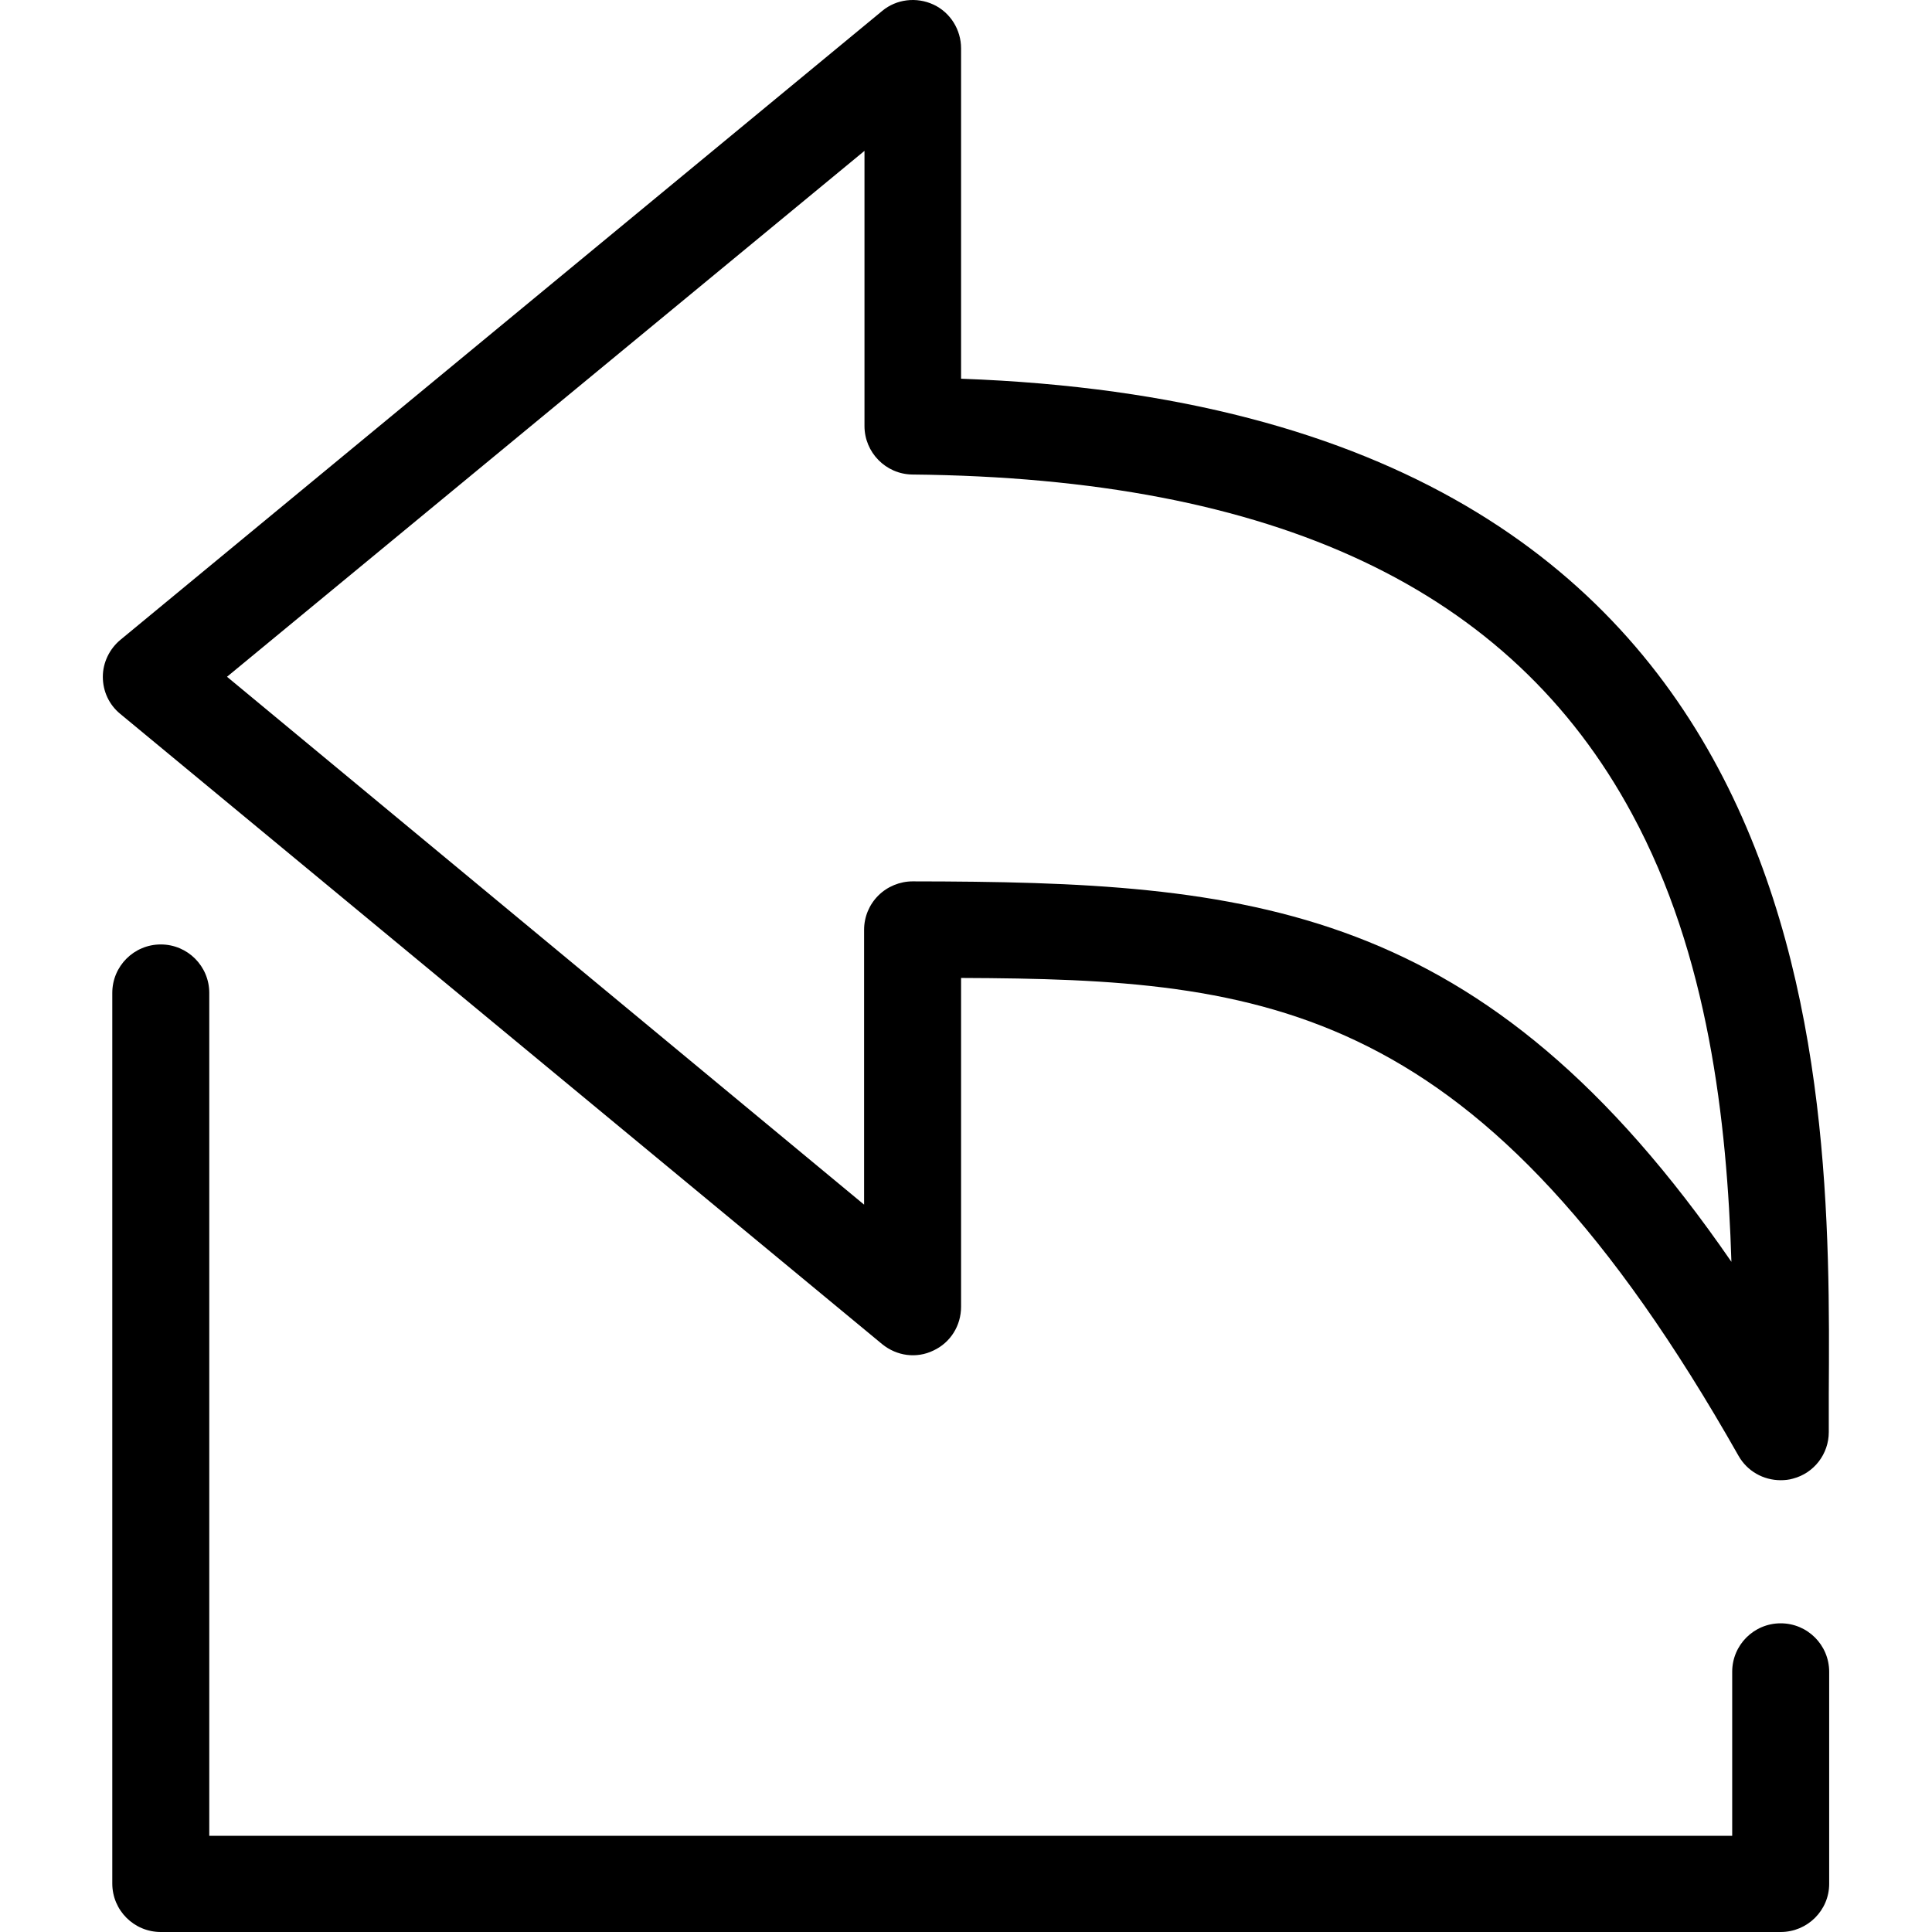
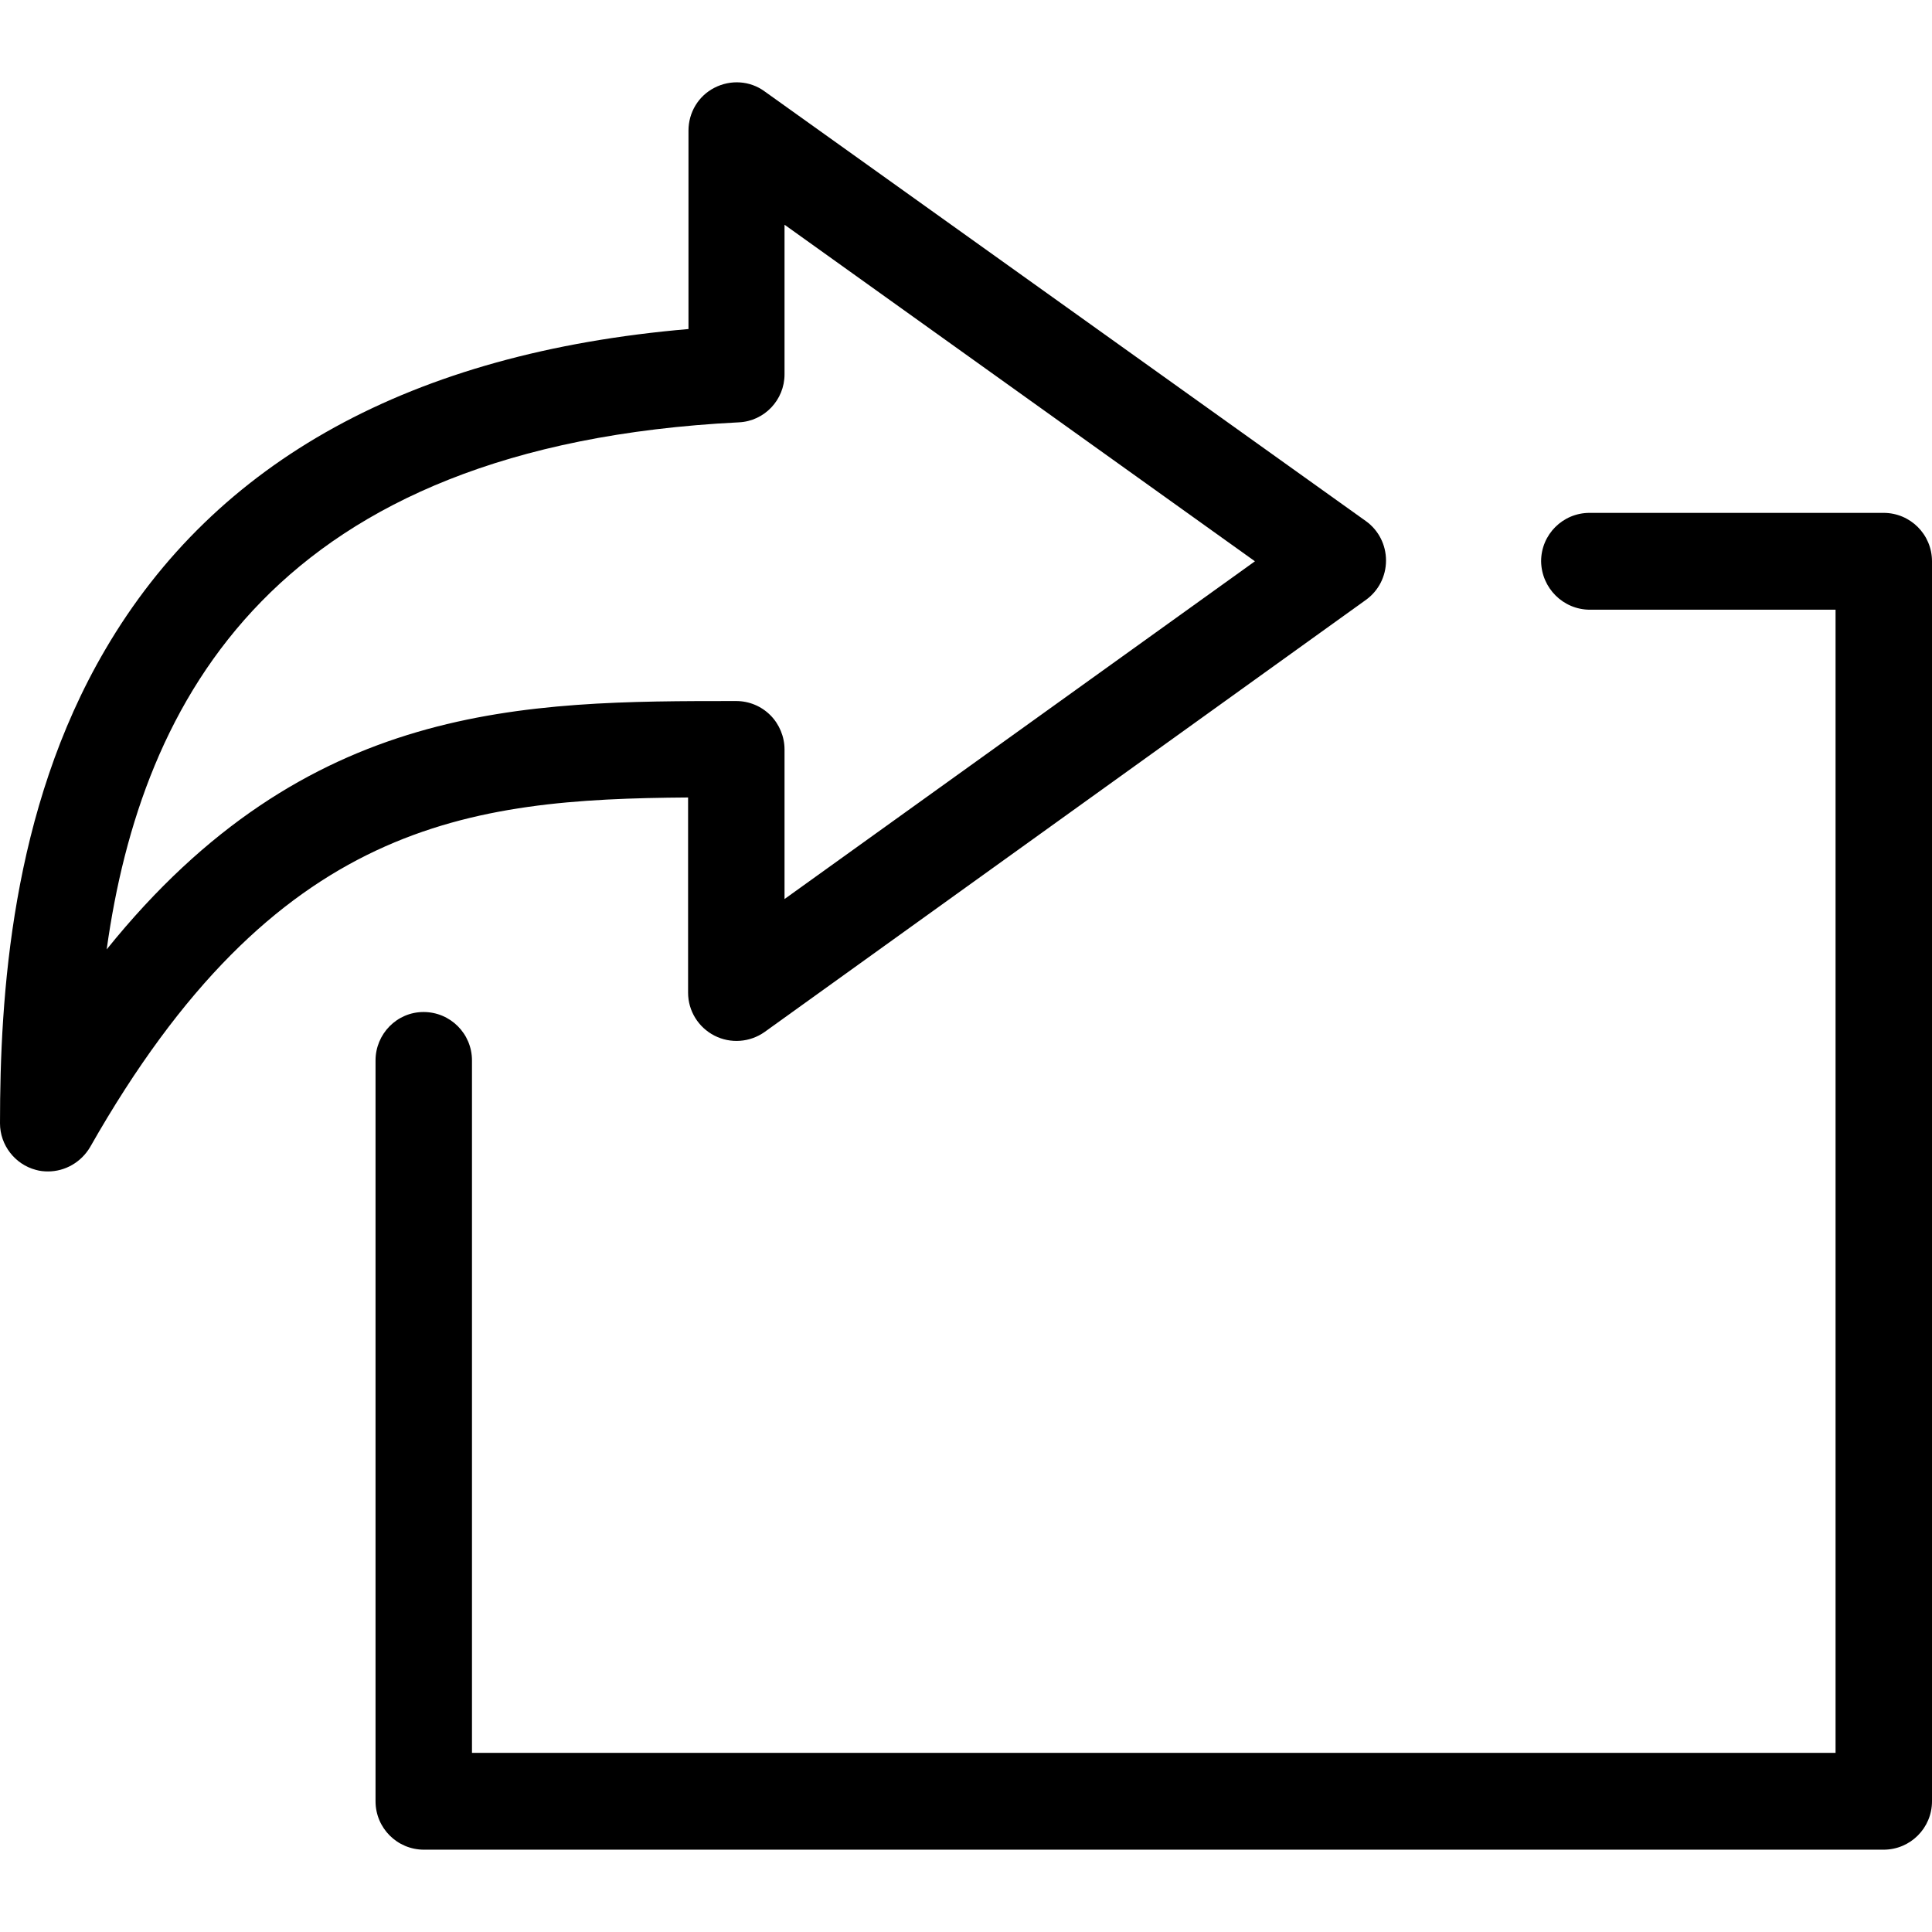
- <svg xmlns="http://www.w3.org/2000/svg" version="1.1" id="Capa_1" x="0px" y="0px" viewBox="0 0 490.065 490.065" style="enable-background:new 0 0 490.065 490.065;" xml:space="preserve">
+ <svg xmlns="http://www.w3.org/2000/svg" version="1.1" id="Capa_1" x="0px" y="0px" viewBox="0 0 490.8 490.8" style="enable-background:new 0 0 490.8 490.8;" xml:space="preserve">
  <g>
    <g>
-       <path d="M223.783,340.965c3.7,3,8.7,3.7,13,1.6c4.3-2,7-6.3,7-11.1v-83.4c78,0.3,131.9,5.9,197.2,121.2c2.2,3.9,6.3,6.2,10.7,6.2    c1,0,2.1-0.1,3.1-0.4c5.4-1.4,9.1-6.3,9.1-11.8v-9.7c0.5-81.5,1.4-249.5-220.1-257.5v-83.8c0-4.7-2.7-9.1-7-11.1s-9.4-1.4-13,1.6    l-193.2,159.5c-2.8,2.3-4.5,5.8-4.5,9.4c0,3.7,1.6,7.1,4.4,9.4L223.783,340.965z M219.283,38.265v69.8c0,6.7,5.4,12.2,12.1,12.3    c92.1,0.9,151.8,29,182.6,86.1c19.4,35.8,24.1,78.1,25.2,113.6c-62.9-91.3-122-96.4-207.7-96.5l0,0c-3.2,0-6.4,1.3-8.7,3.6    s-3.6,5.4-3.6,8.7v69.7l-161.6-133.9L219.283,38.265z" />
-       <path d="M463.983,477.865v-53.8c0-6.8-5.5-12.3-12.3-12.3s-12.3,5.5-12.3,12.3v41.6h-386.3v-213.8c0-6.8-5.5-12.3-12.3-12.3    s-12.3,5.5-12.3,12.3v225.9c0,6.8,5.5,12.3,12.3,12.3h410.9C458.483,490.065,463.983,484.565,463.983,477.865z" />
+       <path d="M9.1,297.189c1,0.3,2.1,0.4,3.1,0.4c4.3,0,8.4-2.3,10.7-6.2c47-82.8,96-88.4,151.9-88.8v49.6c0,4.6,2.6,8.8,6.7,10.9    c4.1,2.1,9,1.7,12.7-0.9l152.8-109.8c3.2-2.3,5.1-6,5.1-10s-1.9-7.7-5.1-10l-152.8-109.2c-3.7-2.7-8.6-3-12.7-0.9    c-4.1,2.1-6.6,6.3-6.6,10.9v50.4c-70.2,6-120.1,33.4-148.2,81.5c-23.9,40.8-26.7,88.2-26.7,120.3    C0,290.889,3.8,295.789,9.1,297.189z M187.7,107.289c6.5-0.3,11.6-5.7,11.6-12.2v-38l119.5,85.5l-119.5,85.8v-38    c0-3.2-1.3-6.4-3.6-8.7s-5.4-3.6-8.7-3.6l0,0c-53.8,0-109.1,0-159.9,63.1C35.9,177.989,69.7,113.189,187.7,107.289z" />
+       <path d="M403.9,154.889h62.4v290.4H119.9v-175.9c0-6.8-5.5-12.3-12.3-12.3s-12.2,5.6-12.2,12.3v188.2c0,6.8,5.5,12.3,12.3,12.3    h370.8c6.8,0,12.3-5.5,12.3-12.3v-315c0-6.8-5.5-12.3-12.3-12.3h-74.7c-6.8,0-12.3,5.5-12.3,12.3    C391.6,149.389,397.1,154.889,403.9,154.889z" />
    </g>
  </g>
  <g>
</g>
  <g>
</g>
  <g>
</g>
  <g>
</g>
  <g>
</g>
  <g>
</g>
  <g>
</g>
  <g>
</g>
  <g>
</g>
  <g>
</g>
  <g>
</g>
  <g>
</g>
  <g>
</g>
  <g>
</g>
  <g>
</g>
</svg>
